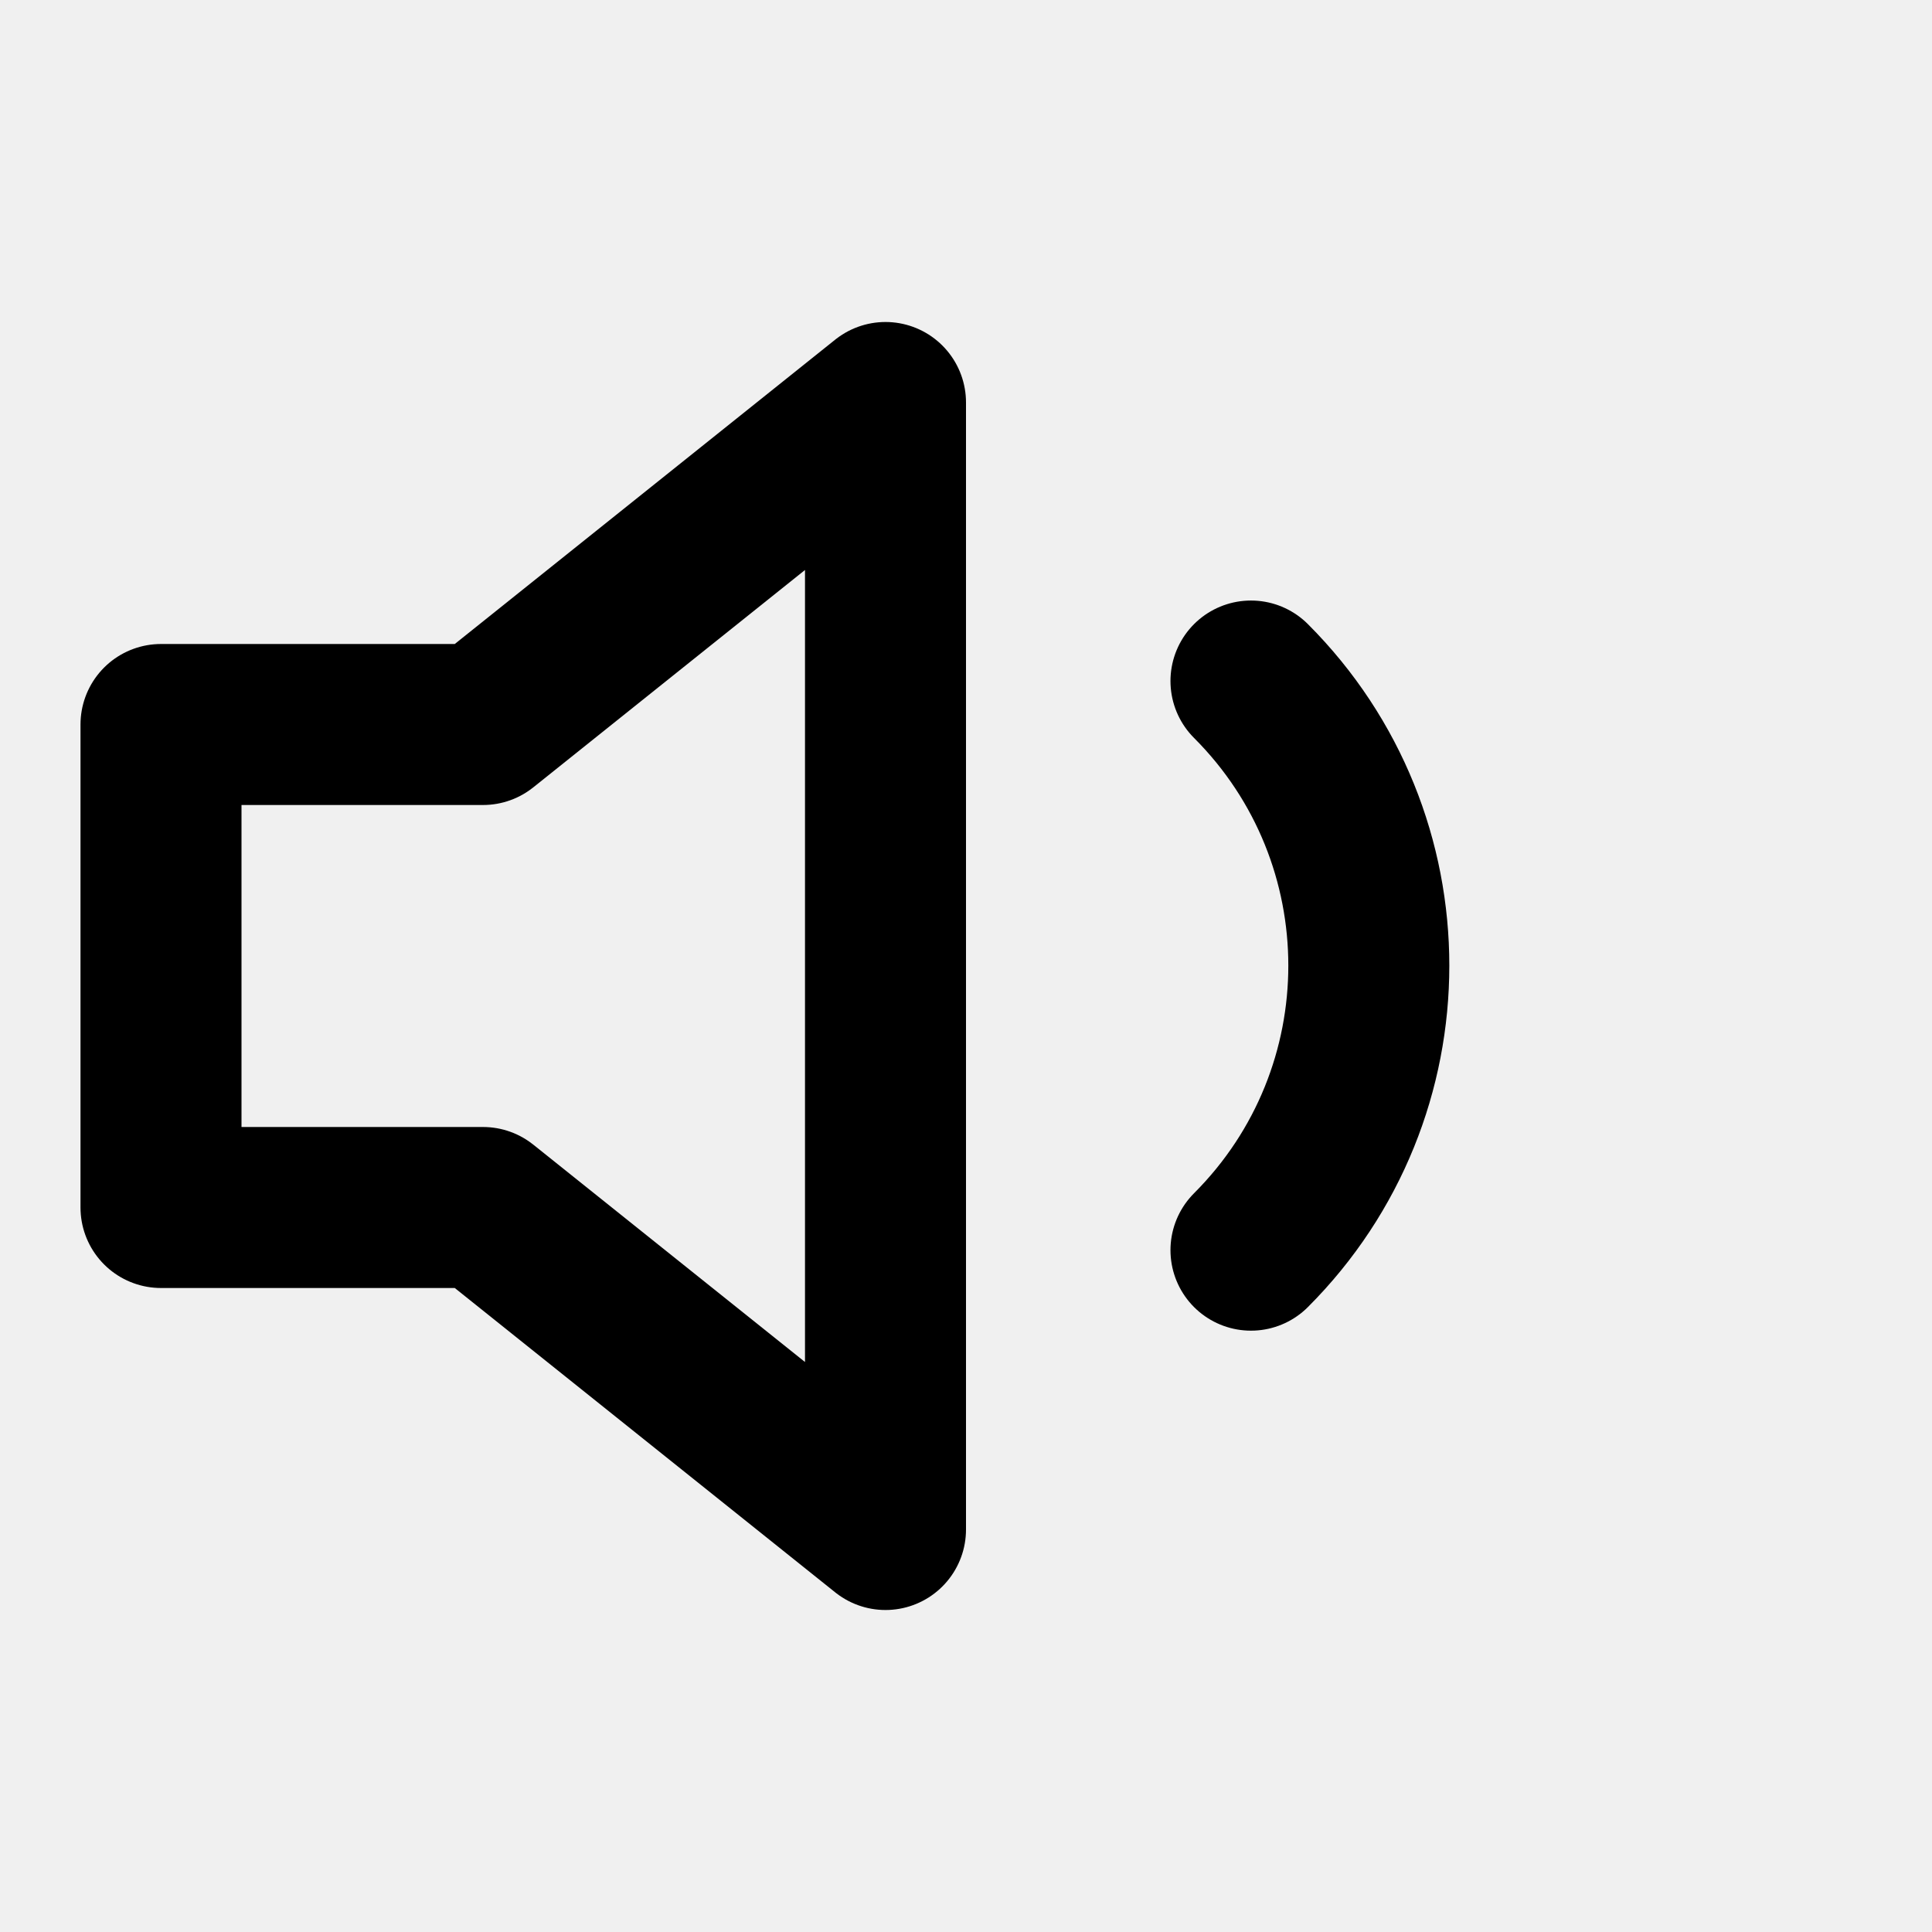
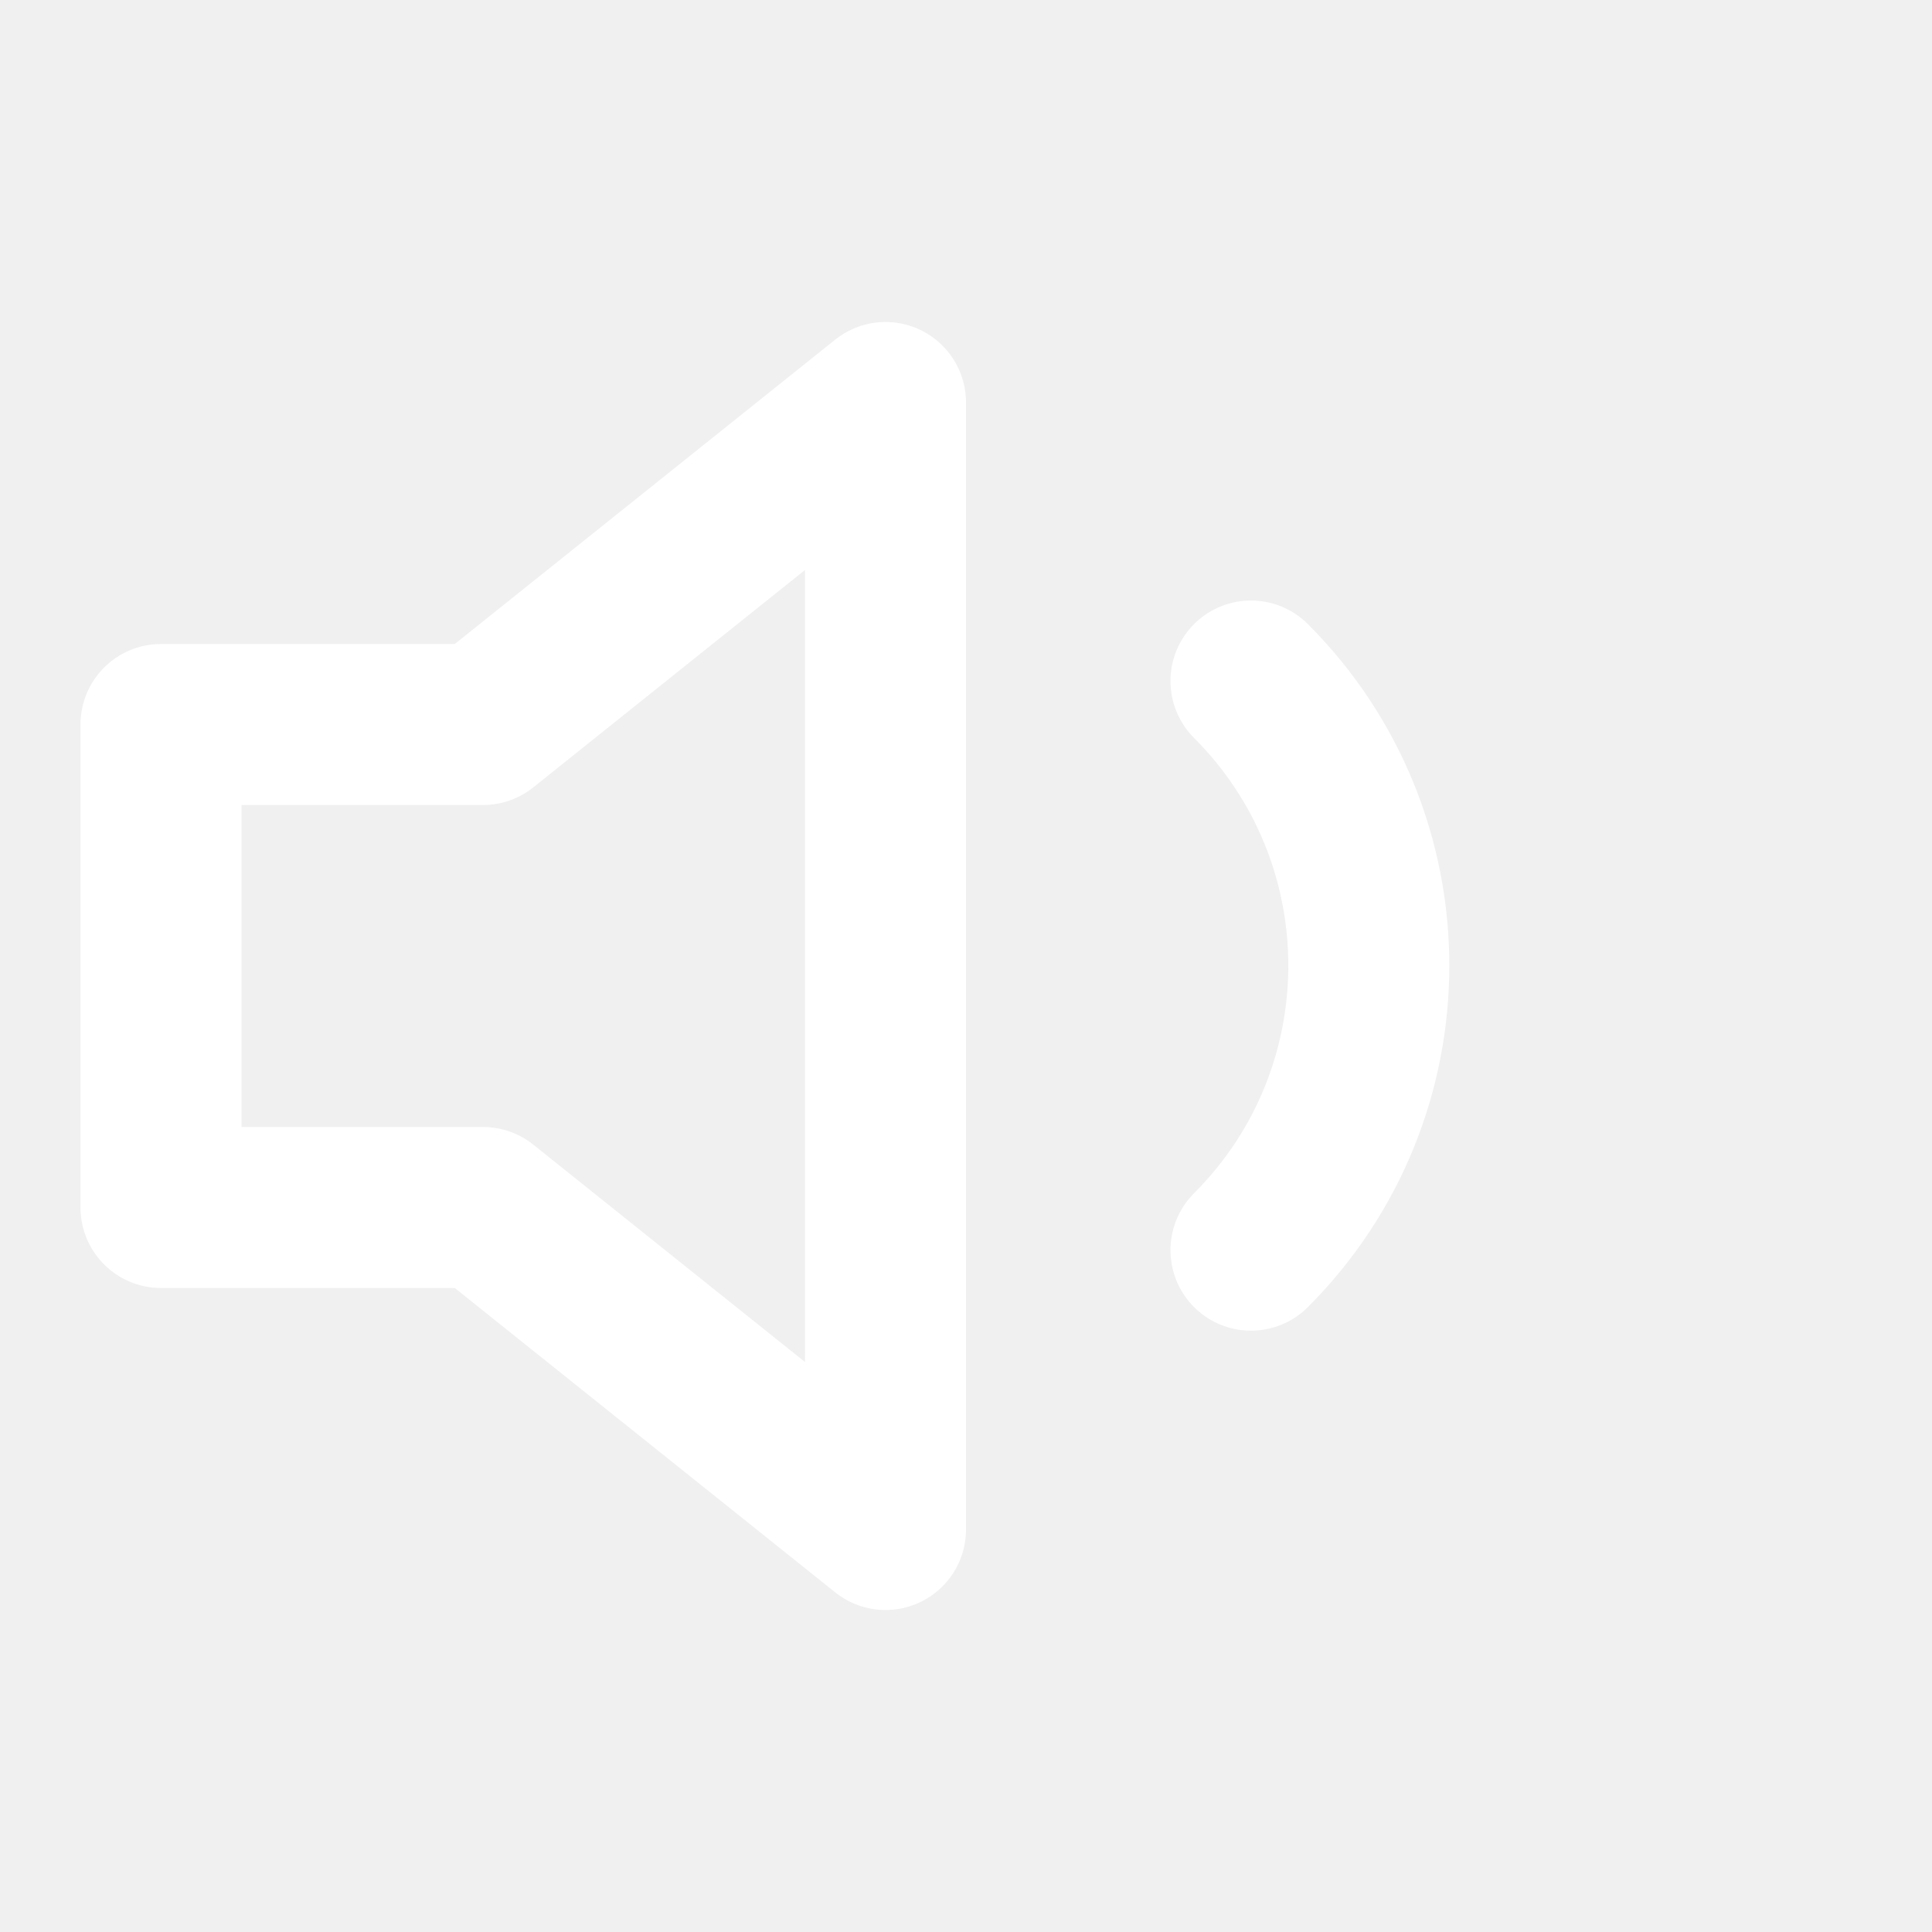
- <svg xmlns="http://www.w3.org/2000/svg" viewBox="0 0 24 24" fill="none" stroke="currentColor" stroke-width="2" stroke-linecap="round" stroke-linejoin="round" class="feather feather-volume-1">
+ <svg xmlns="http://www.w3.org/2000/svg" viewBox="0 0 24 24" fill="none" stroke="white" stroke-width="2" stroke-linecap="round" stroke-linejoin="round" class="feather feather-volume-1">
  <polygon points="11 5 6 9 2 9 2 15 6 15 11 19 11 5" />
  <path d="M15.54 8.46a5 5 0 0 1 0 7.07" />
</svg>
